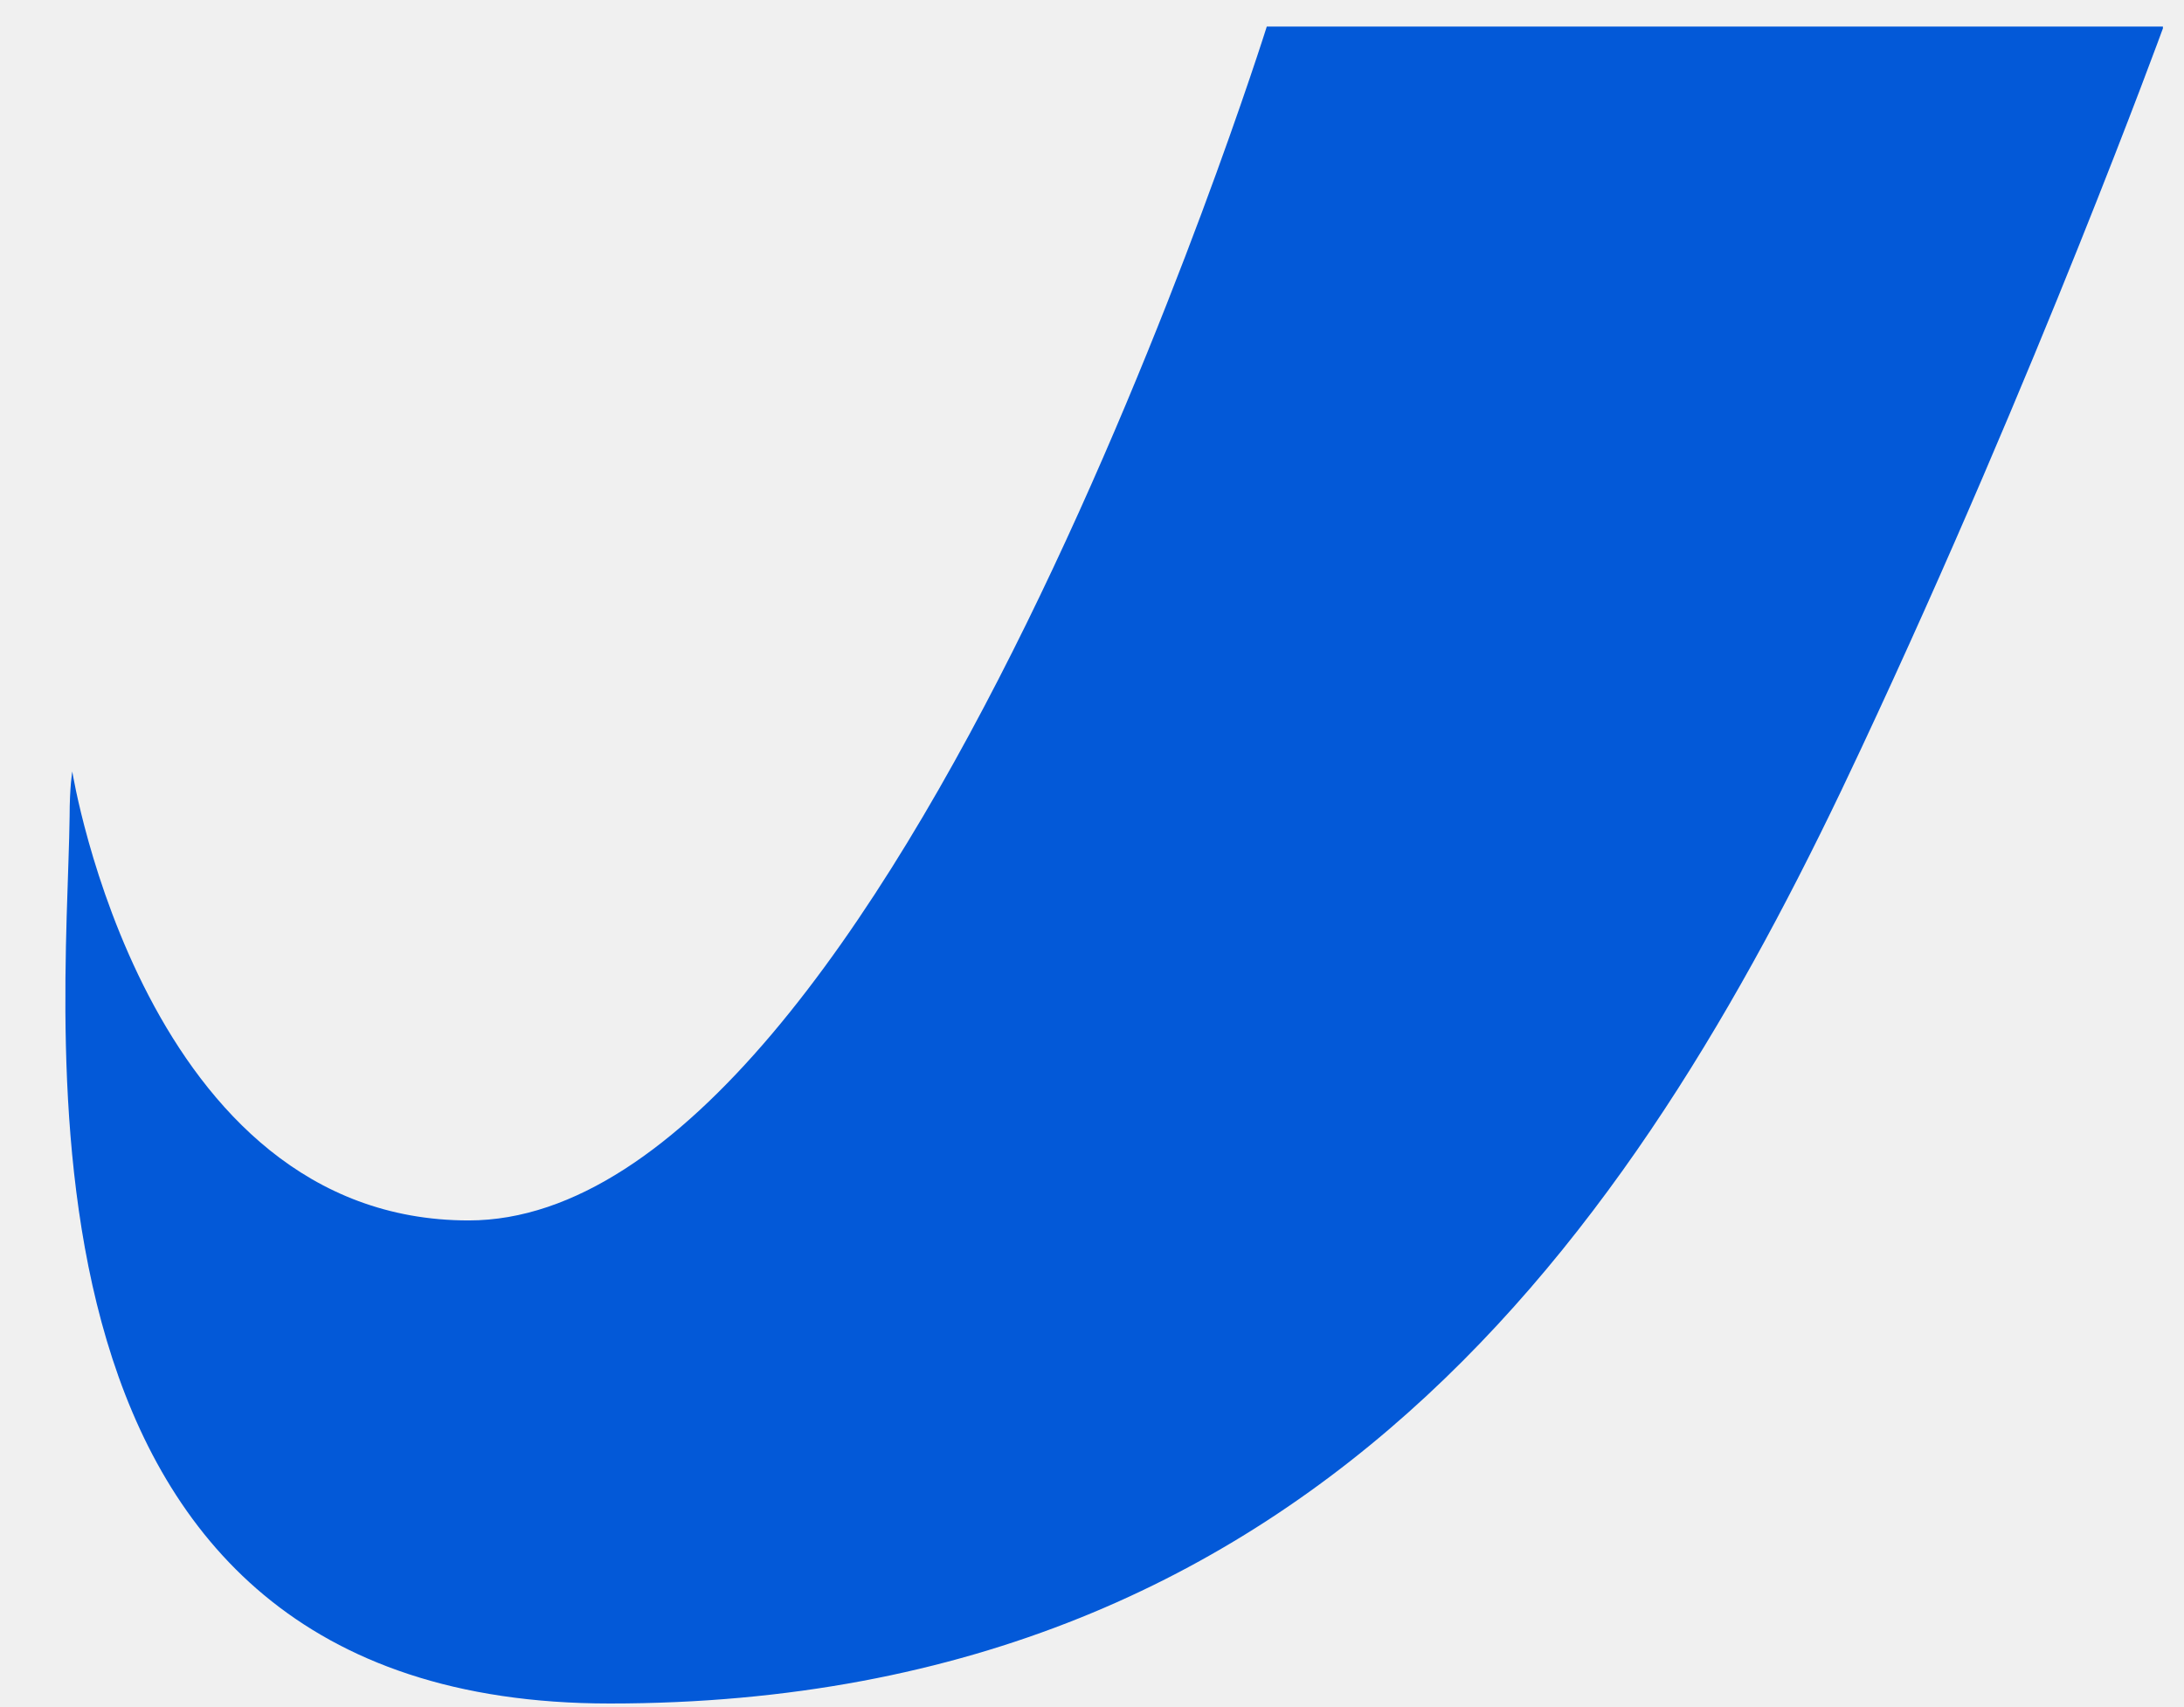
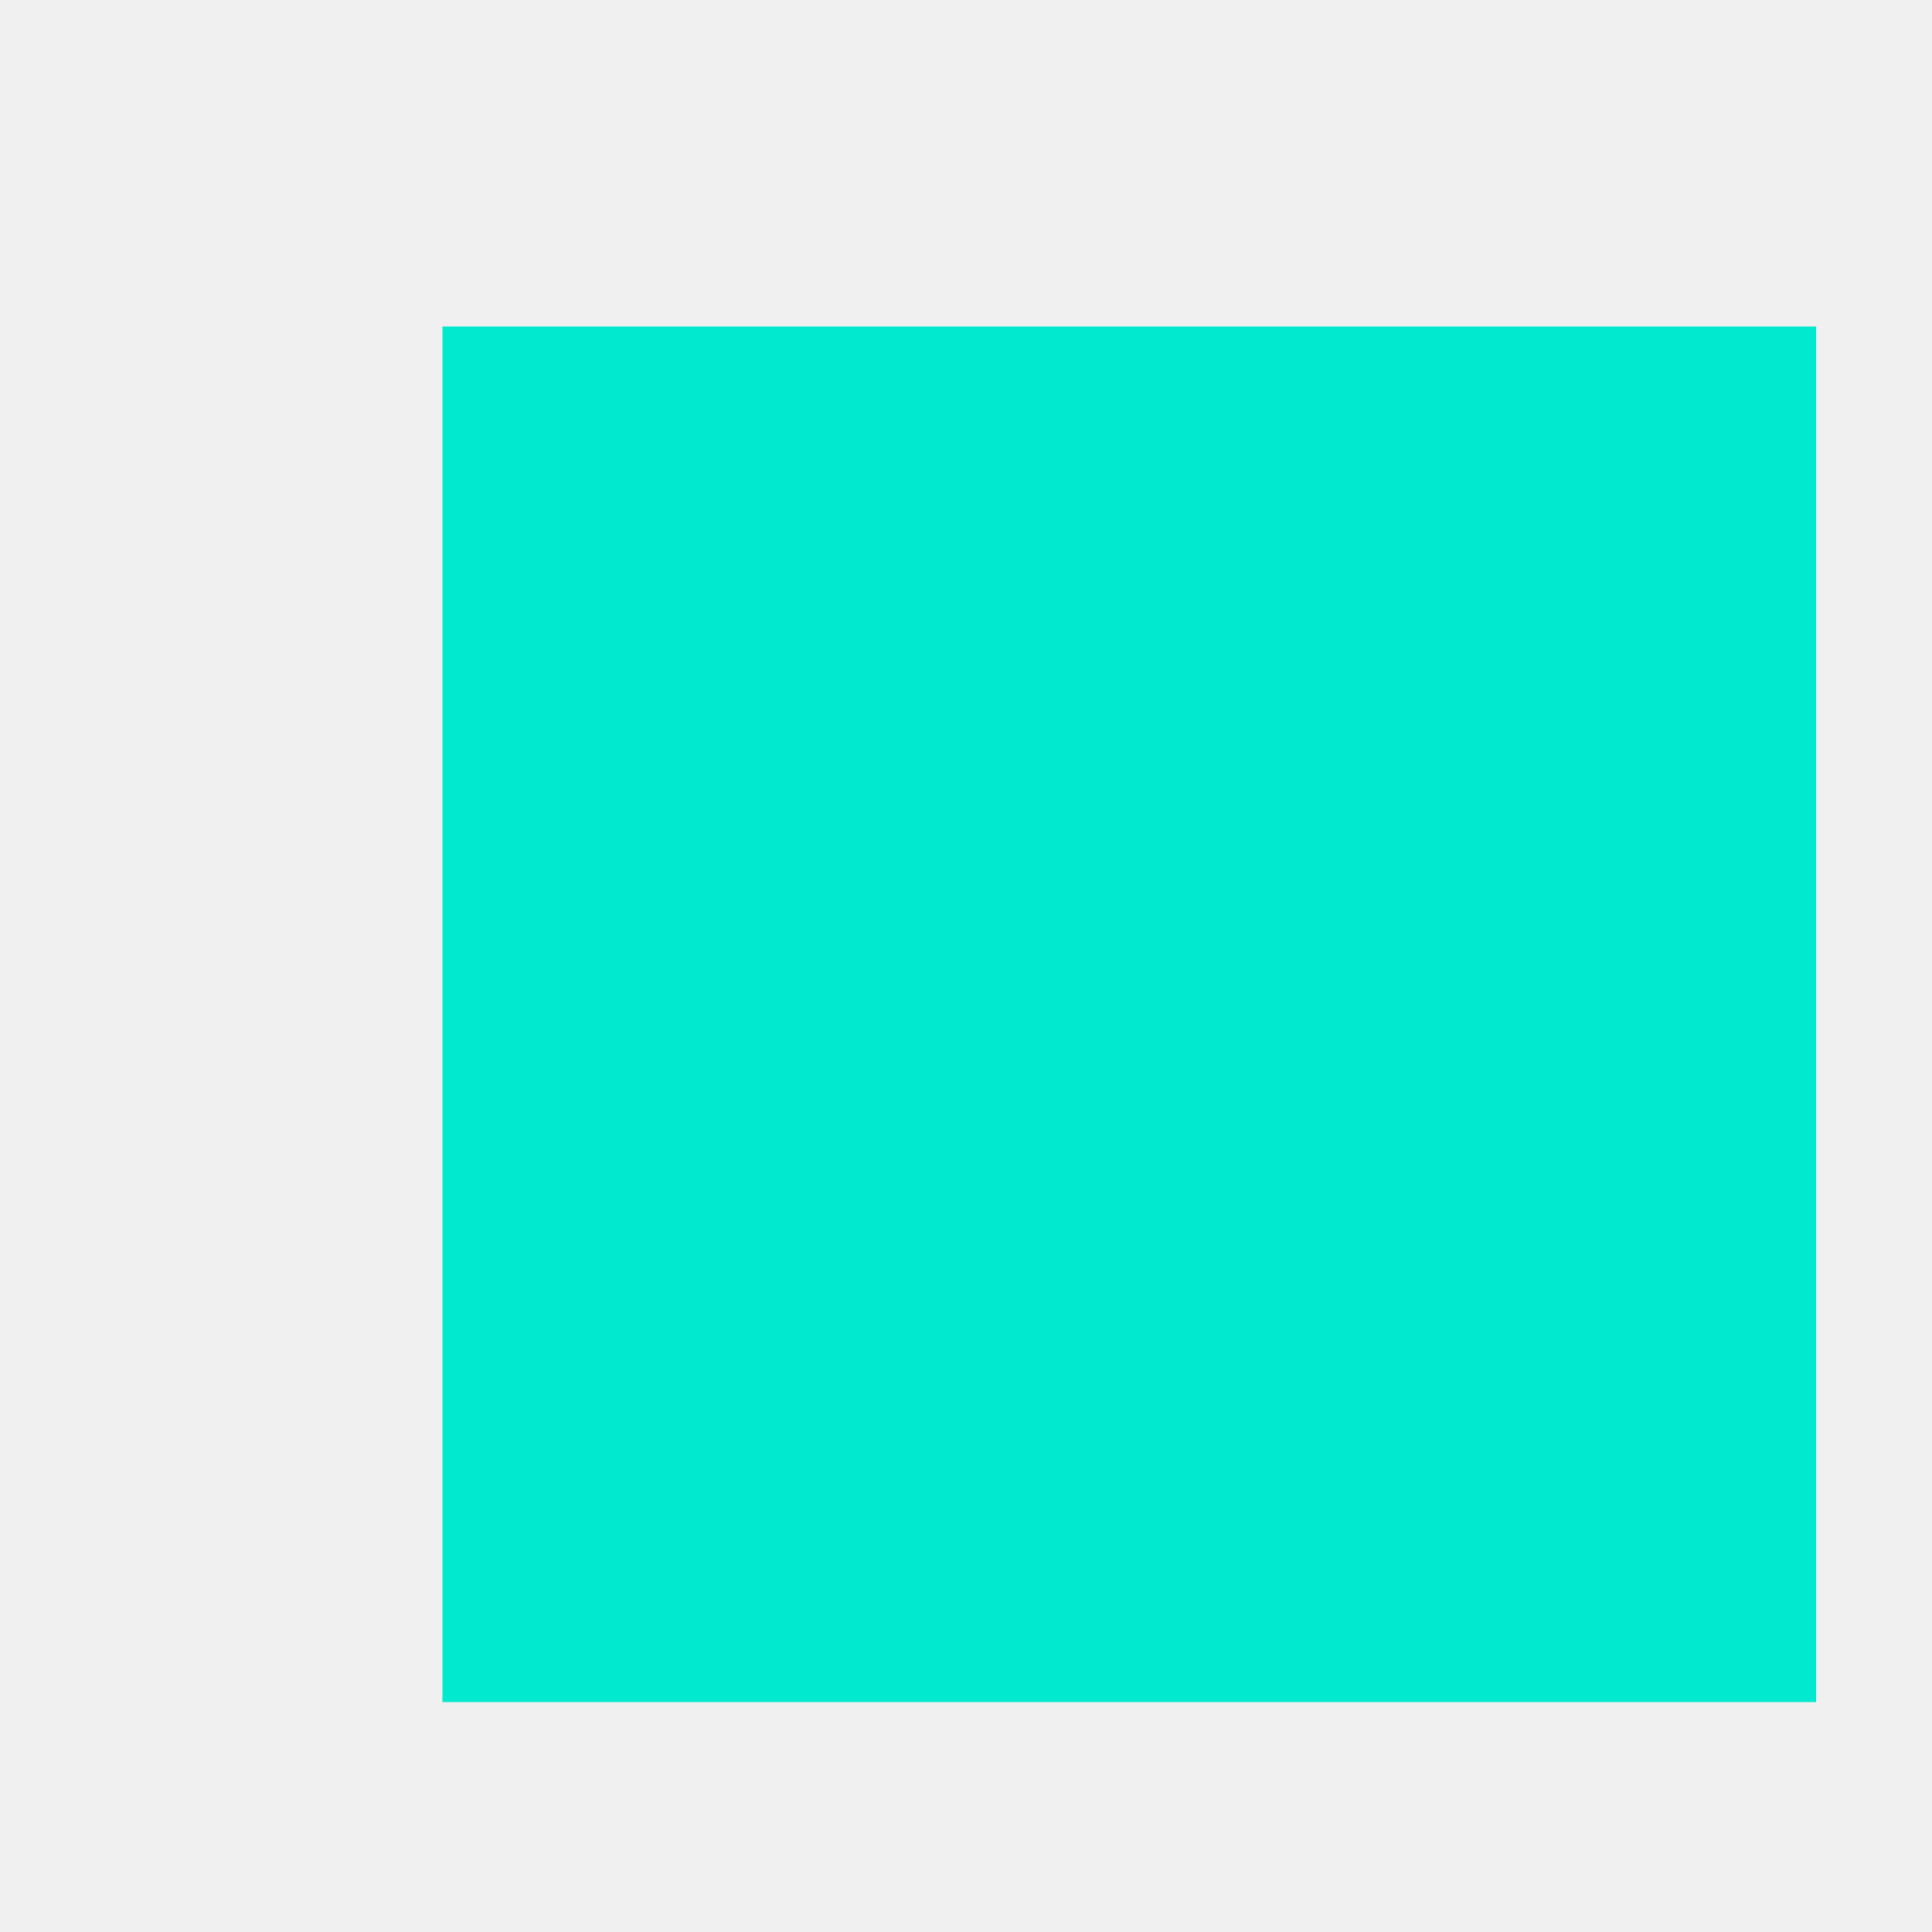
- <svg xmlns="http://www.w3.org/2000/svg" version="1.1" width="32px" height="25px">
+ <svg xmlns="http://www.w3.org/2000/svg" version="1.1" width="2px" height="2px">
  <defs>
    <pattern id="BGPattern" patternUnits="userSpaceOnUse" alignment="0 0" imageRepeat="None" />
-     <mask fill="white" id="Clip488">
-       <path d="M 31.691 0.389  L 31.691 0.416  C 31.691 0.416  29.861 5.438  27.267 10.974  C 24.172 17.605  19.496 24.96  8.934 24.96  C -0.126 24.96  0.98 15.113  1.02 11.963  C 1.02 11.528  1.059 11.304  1.059 11.304  C 1.059 11.304  2.113 17.882  6.867 17.882  C 13.07 17.882  18.561 0.389  18.561 0.389  L 31.691 0.389  Z " fill-rule="evenodd" />
+     <mask fill="white" id="Clip17">
+       <path d="M 1.88 1.762  L 1.88 0.338  L 0.458 0.338  L 0.458 1.762  L 1.88 1.762  Z " fill-rule="evenodd" />
    </mask>
  </defs>
-   <g transform="matrix(1 0 0 1 -21 -11 )">
-     <path d="M 31.691 0.389  L 31.691 0.416  C 31.691 0.416  29.861 5.438  27.267 10.974  C 24.172 17.605  19.496 24.96  8.934 24.96  C -0.126 24.96  0.98 15.113  1.02 11.963  C 1.02 11.528  1.059 11.304  1.059 11.304  C 1.059 11.304  2.113 17.882  6.867 17.882  C 13.07 17.882  18.561 0.389  18.561 0.389  L 31.691 0.389  Z " fill-rule="nonzero" fill="rgba(3, 89, 216, 1)" stroke="none" transform="matrix(1 0 0 1 21 11 )" class="fill" />
-     <path d="M 31.691 0.389  L 31.691 0.416  C 31.691 0.416  29.861 5.438  27.267 10.974  C 24.172 17.605  19.496 24.96  8.934 24.96  C -0.126 24.96  0.98 15.113  1.02 11.963  C 1.02 11.528  1.059 11.304  1.059 11.304  C 1.059 11.304  2.113 17.882  6.867 17.882  C 13.07 17.882  18.561 0.389  18.561 0.389  L 31.691 0.389  Z " stroke-width="0" stroke-dasharray="0" stroke="rgba(255, 255, 255, 0)" fill="none" transform="matrix(1 0 0 1 21 11 )" class="stroke" mask="url(#Clip488)" />
+   <g transform="matrix(1 0 0 1 -26 -19 )">
+     <path d="M 1.88 1.762  L 1.88 0.338  L 0.458 0.338  L 0.458 1.762  L 1.88 1.762  Z " fill-rule="nonzero" fill="rgba(1, 233, 206, 1)" stroke="none" transform="matrix(1 0 0 1 26 19 )" class="fill" />
+     <path d="M 1.88 1.762  L 1.88 0.338  L 0.458 0.338  L 0.458 1.762  L 1.88 1.762  Z " stroke-width="0" stroke-dasharray="0" stroke="rgba(255, 255, 255, 0)" fill="none" transform="matrix(1 0 0 1 26 19 )" class="stroke" mask="url(#Clip17)" />
  </g>
</svg>
